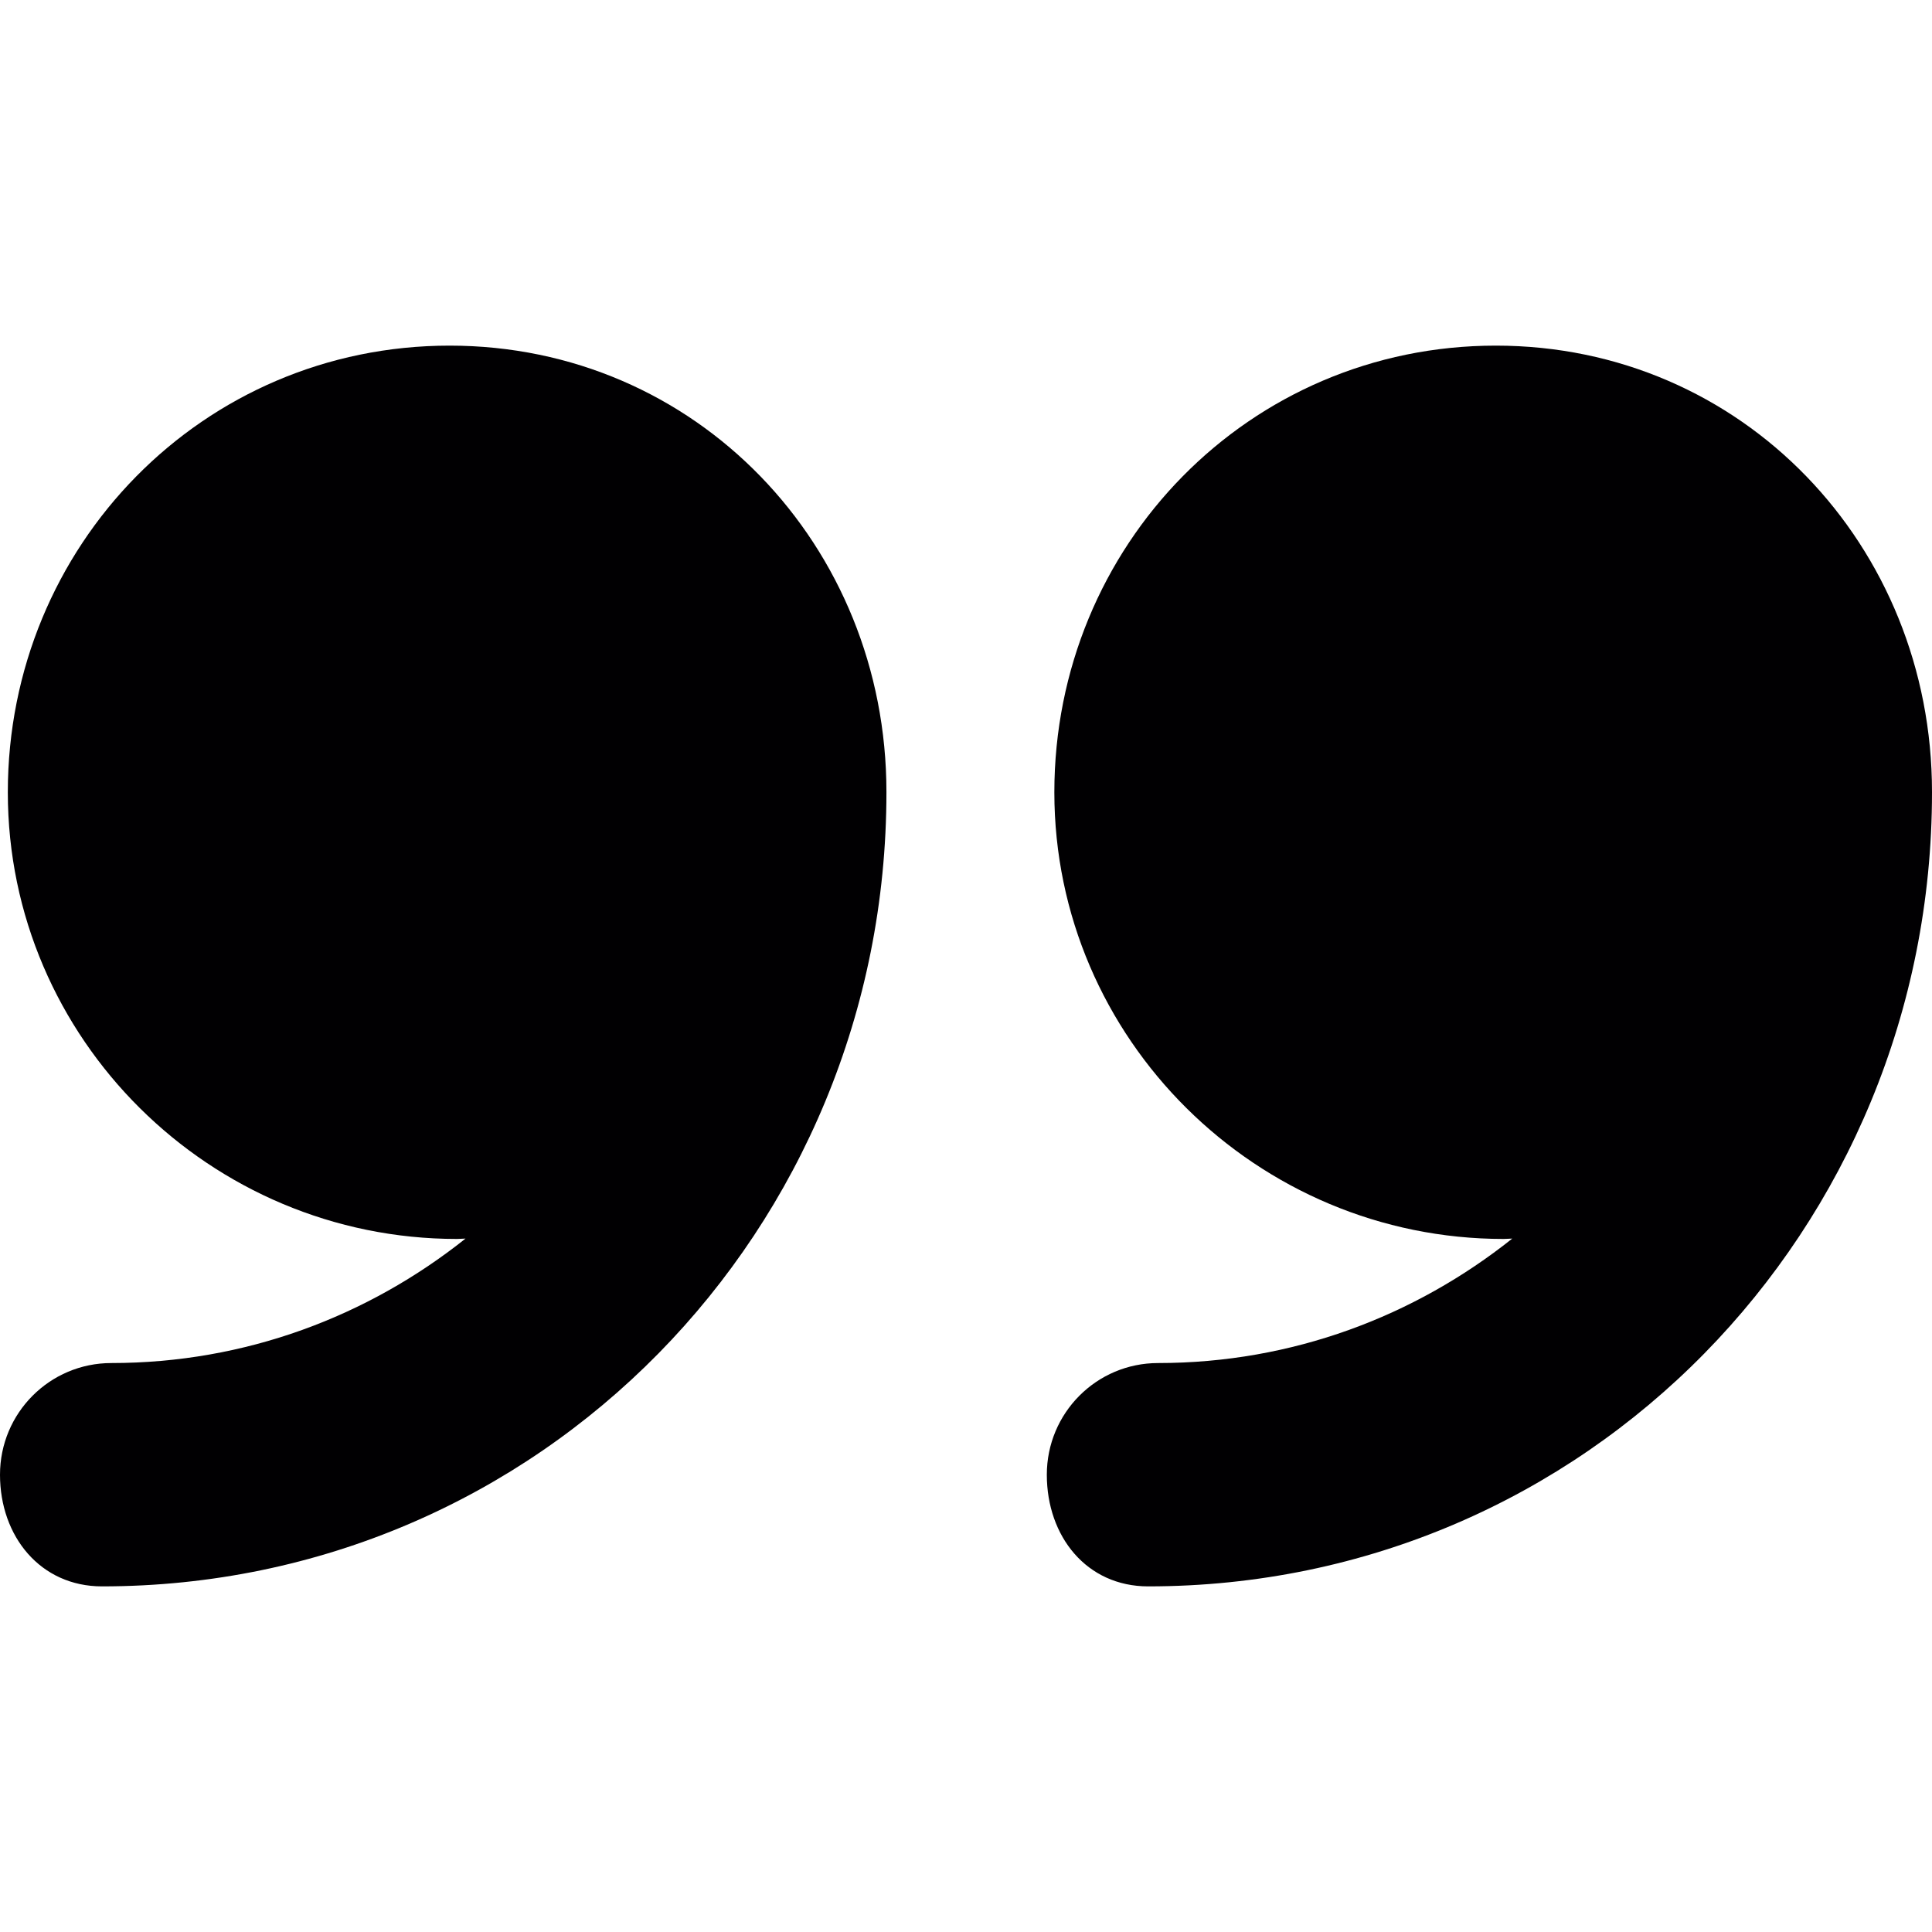
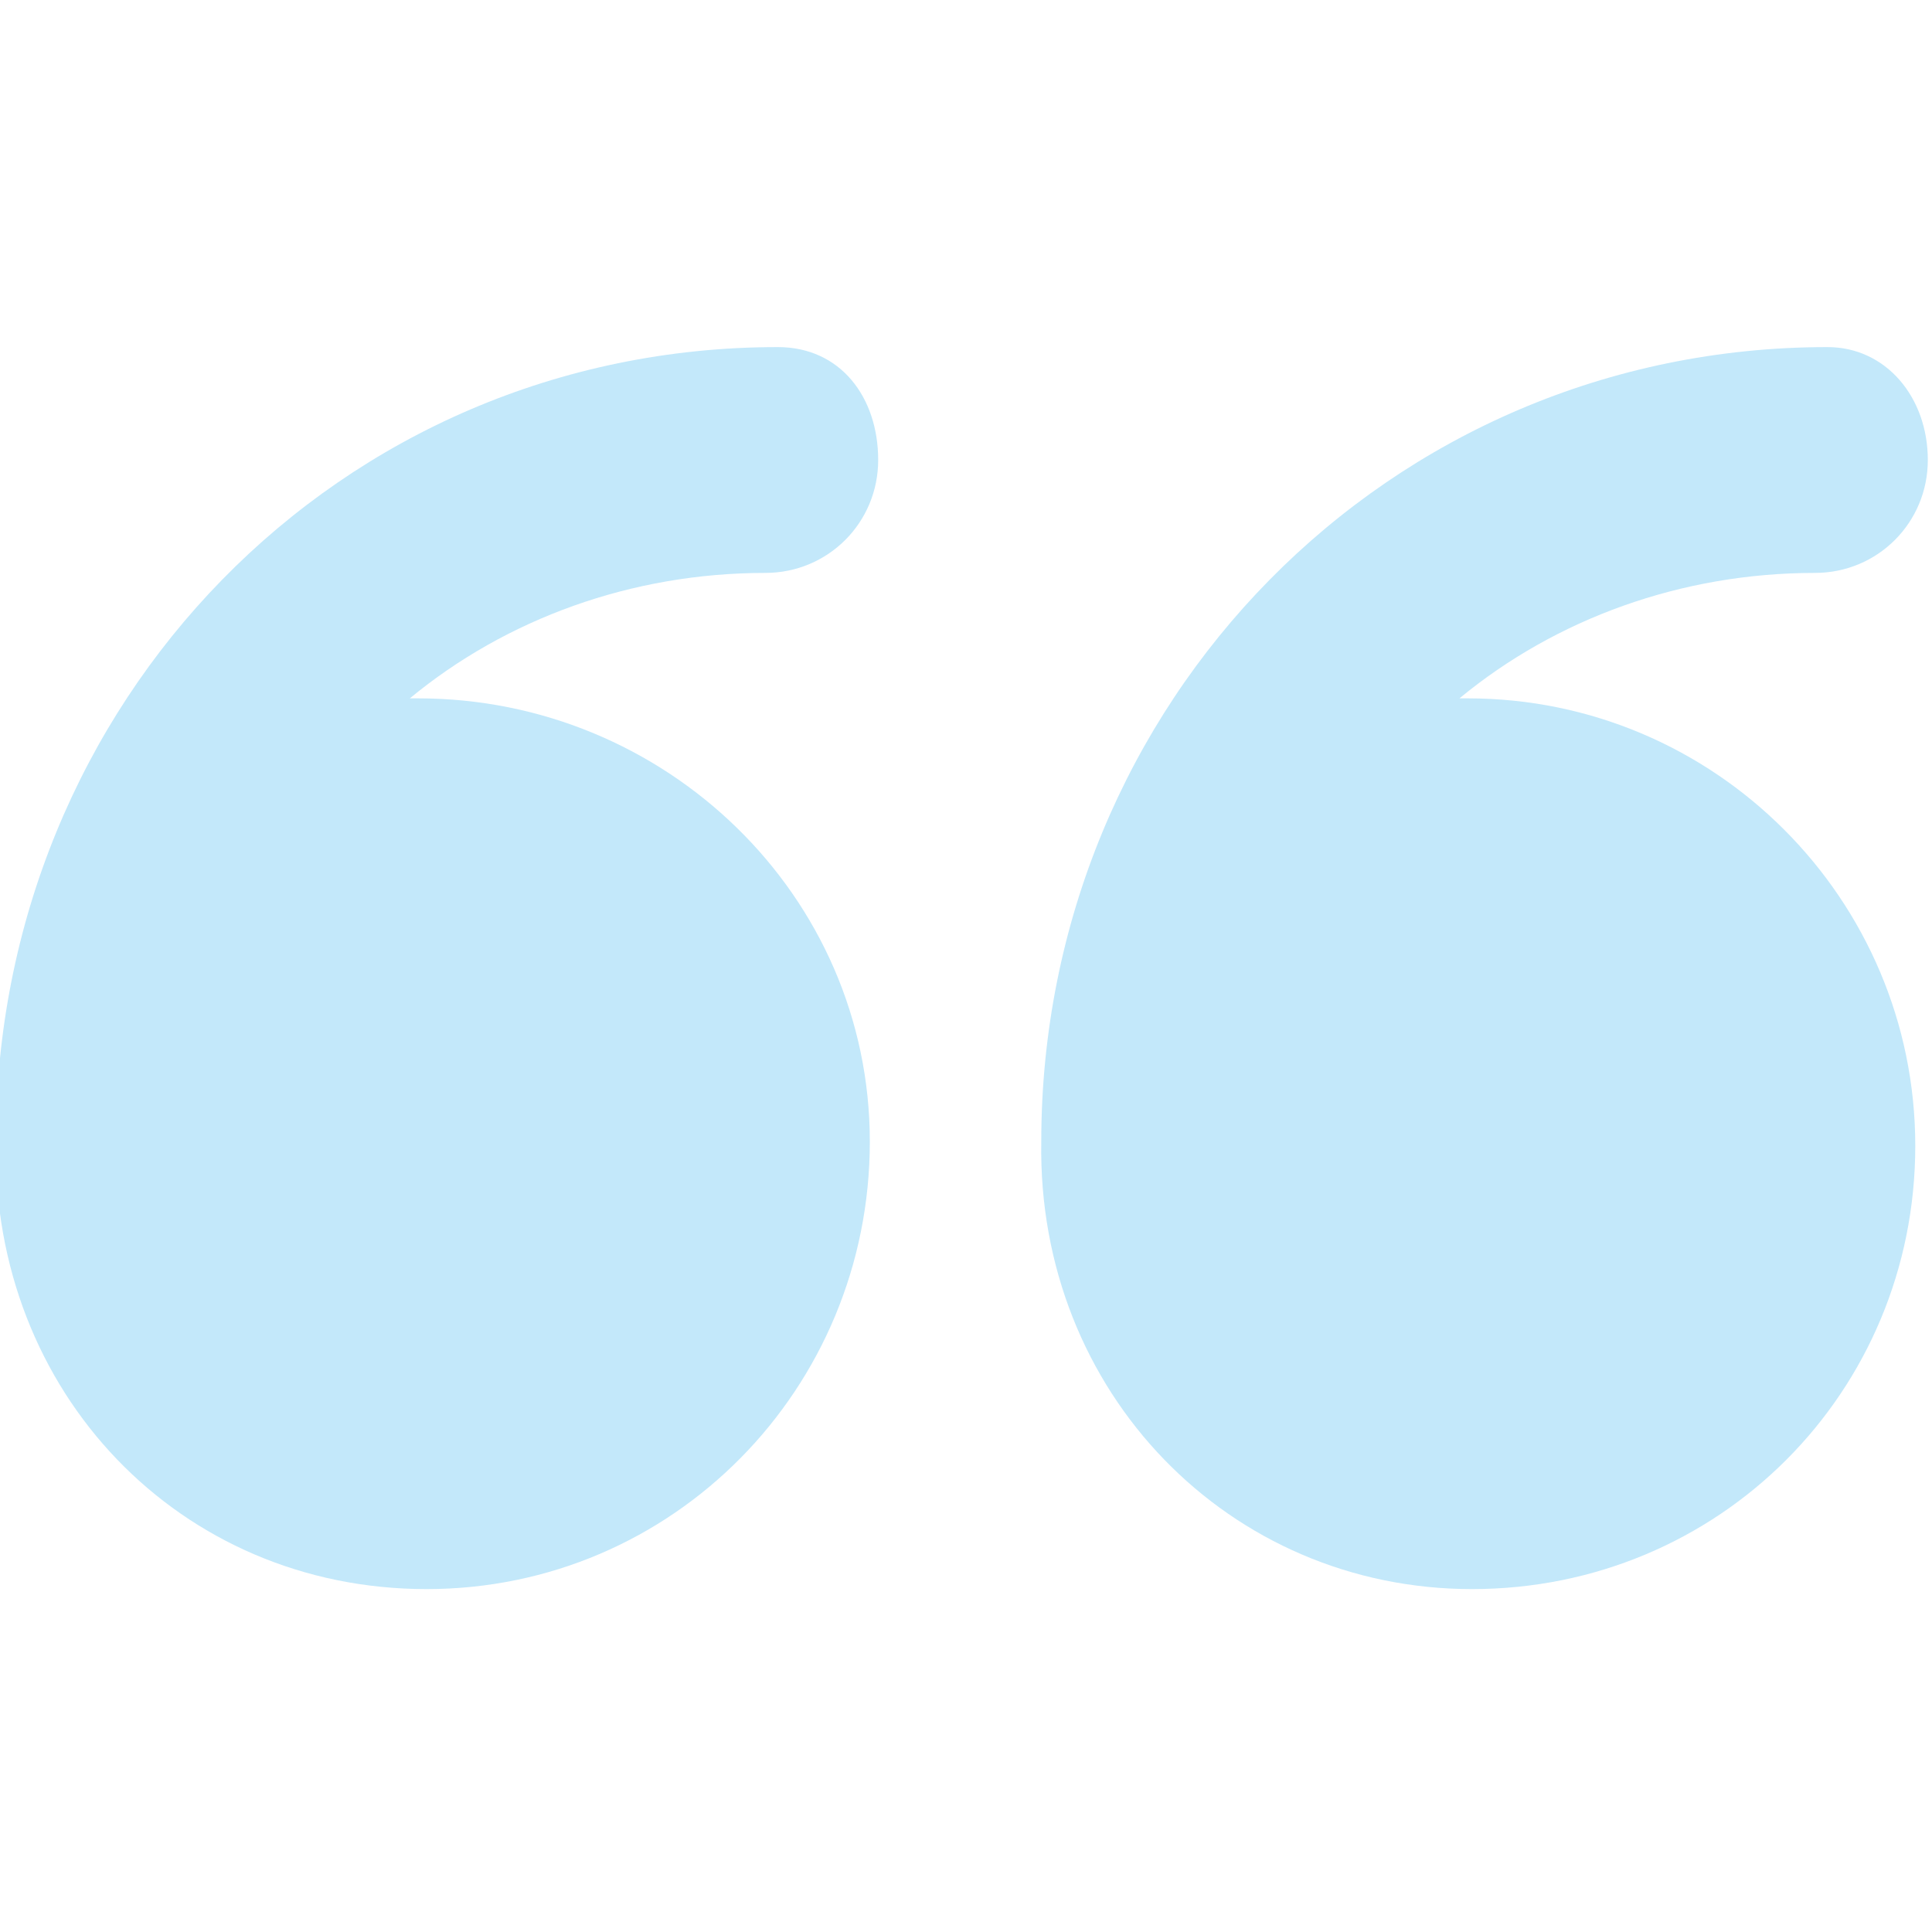
- <svg xmlns="http://www.w3.org/2000/svg" version="1.1" id="Capa_1" x="0px" y="0px" viewBox="0 0 46.195 46.195" style="enable-background:new 0 0 46.195 46.195;" xml:space="preserve">
+ <svg xmlns="http://www.w3.org/2000/svg" version="1.1" id="Capa_1" x="0px" y="0px" viewBox="0 0 46.2 46.2" style="enable-background:new 0 0 46.2 46.2;" xml:space="preserve">
+   <style type="text/css">
+ 	.st0{fill:#C3E8FA;}
+ </style>
  <g>
-     <path style="fill:#010002;" d="M35.765,8.264c-5.898,0-10.555,4.782-10.555,10.68s4.844,10.68,10.742,10.68   c0.059,0,0.148-0.008,0.207-0.009c-2.332,1.857-5.261,2.976-8.467,2.976c-1.475,0-2.662,1.196-2.662,2.67s0.949,2.67,2.424,2.67   c10.469-0.001,18.741-8.518,18.741-18.987c0-0.002,0-0.004,0-0.007C46.195,13.042,41.661,8.264,35.765,8.264z" />
-     <path style="fill:#010002;" d="M10.75,8.264c-5.898,0-10.563,4.782-10.563,10.68s4.84,10.68,10.739,10.68   c0.059,0,0.146-0.008,0.205-0.009c-2.332,1.857-5.262,2.976-8.468,2.976C1.188,32.591,0,33.787,0,35.261s0.964,2.67,2.439,2.67   c10.469-0.001,18.756-8.518,18.756-18.987c0-0.002,0-0.004,0-0.007C21.195,13.042,16.646,8.264,10.75,8.264z" />
+     <path class="st0" d="M10.2,38c5.9,0,10.6-4.8,10.6-10.7S15.9,16.7,10,16.7c-0.1,0-0.1,0-0.2,0c2.3-1.9,5.3-3,8.5-3   c1.5,0,2.7-1.2,2.7-2.7s-0.9-2.7-2.4-2.7c-10.5,0-18.7,8.5-18.7,19l0,0C-0.2,33.3,4.3,38,10.2,38z" />
+     <path class="st0" d="M35.2,38c5.9,0,10.6-4.7,10.6-10.6S41,16.7,35.1,16.7c-0.1,0-0.1,0-0.2,0c2.3-1.9,5.3-3,8.5-3   c1.5,0,2.7-1.2,2.7-2.7s-1-2.7-2.4-2.7c-10.5,0-18.8,8.5-18.8,19l0,0C24.8,33.3,29.4,38,35.2,38z" />
  </g>
-   <g>
- </g>
-   <g>
- </g>
-   <g>
- </g>
-   <g>
- </g>
-   <g>
- </g>
-   <g>
- </g>
-   <g>
- </g>
-   <g>
- </g>
-   <g>
- </g>
-   <g>
- </g>
-   <g>
- </g>
-   <g>
- </g>
-   <g>
- </g>
-   <g>
- </g>
-   <g>
- </g>
</svg>
